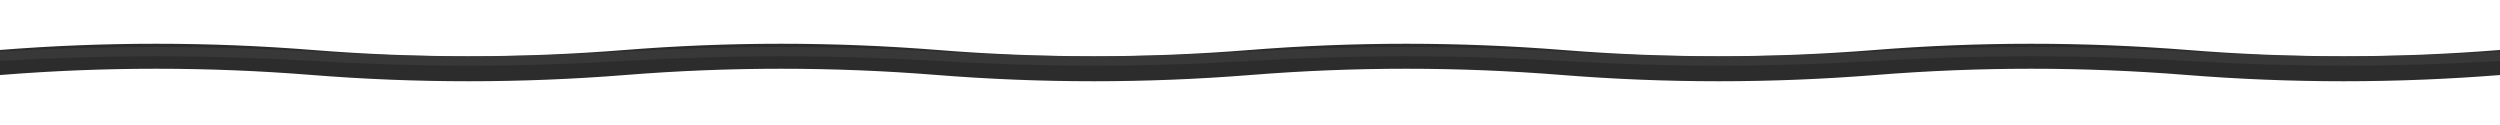
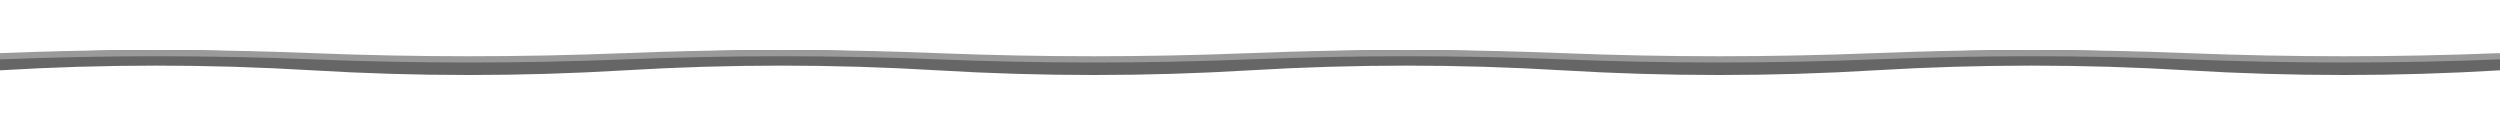
<svg xmlns="http://www.w3.org/2000/svg" width="400" height="20">
  <defs>
    <pattern id="a" x="0" y="0" width="100" height="20" patternUnits="userSpaceOnUse">
-       <path d="M0 10q25-2 50 0t50 0" stroke="#2c2c2c" stroke-width="4" fill="none" stroke-linecap="round" />
-       <path d="M0 9q25-1.5 50 0t50 0" stroke="#404040" stroke-width="1.5" fill="none" opacity=".6" />
+       <path d="M0 10q25-1.5 50 0t50 0" stroke="#666666" stroke-width="2.5" fill="none" stroke-linecap="round" />
+       <path d="M0 9q25-1 50 0t50 0" stroke="#9a9a9a" stroke-width="1" fill="none" />
    </pattern>
  </defs>
  <path fill="url(#a)" d="M0 0h400v20H0z" />
</svg>
